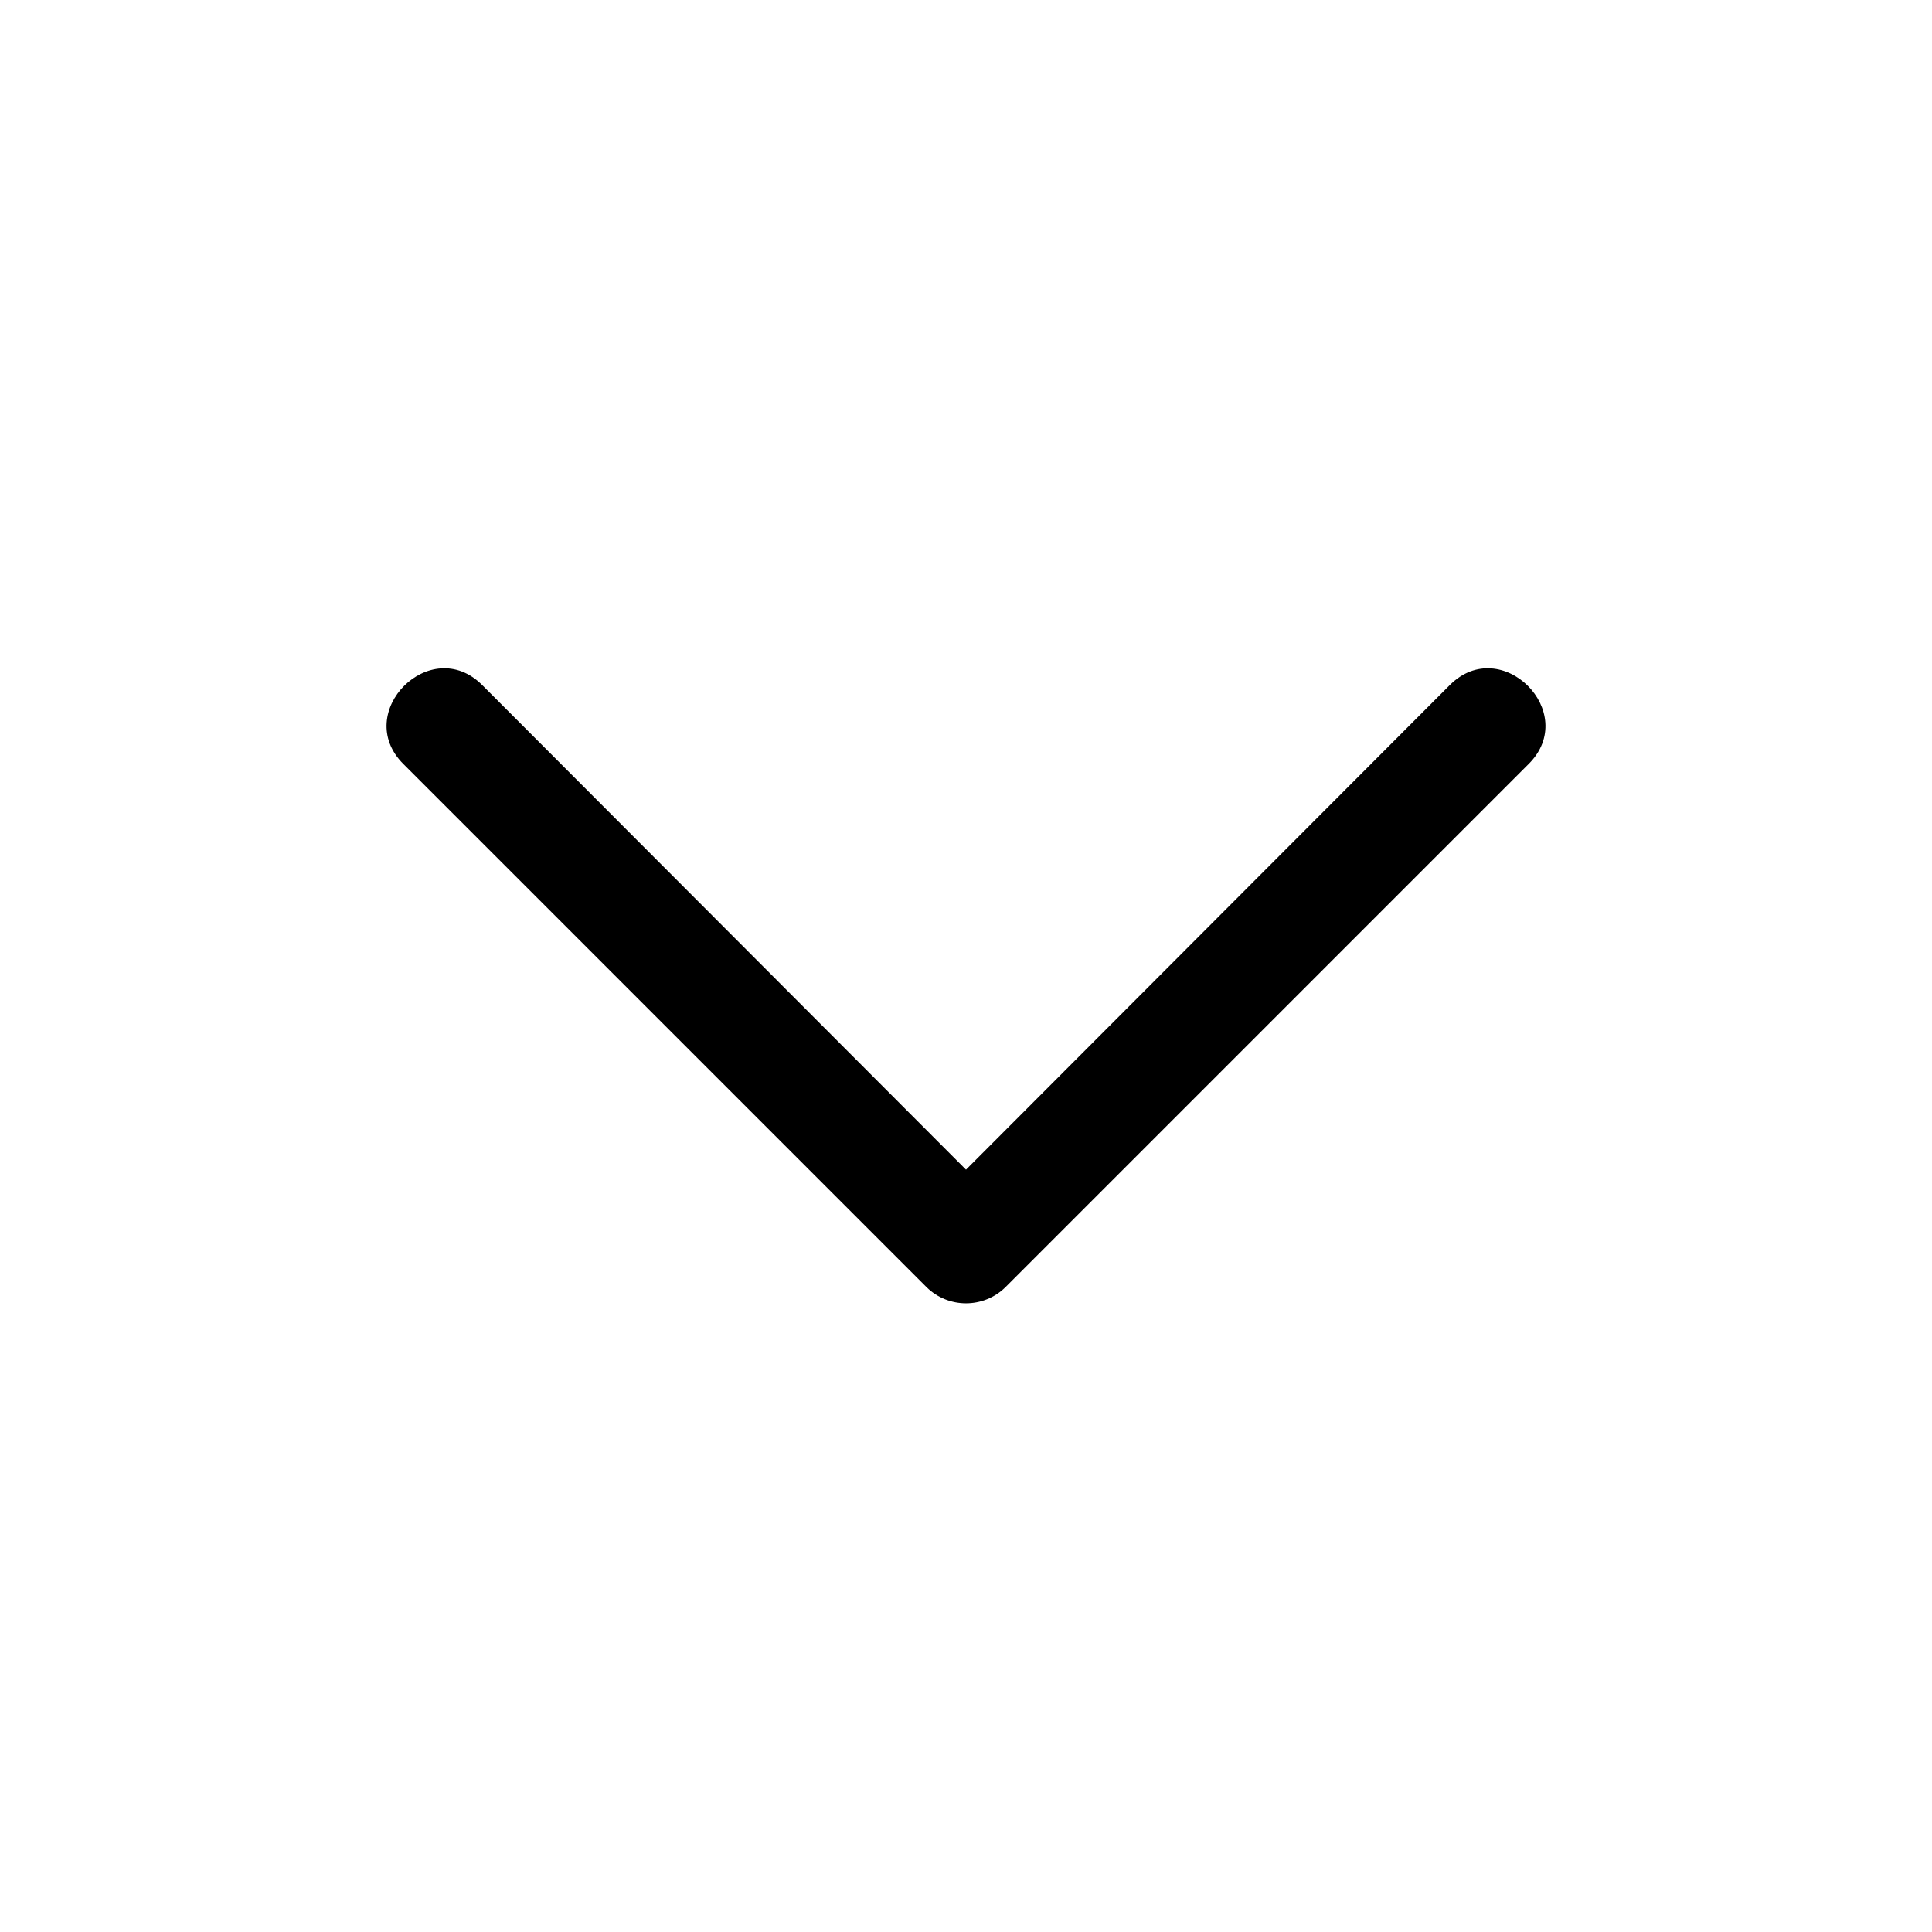
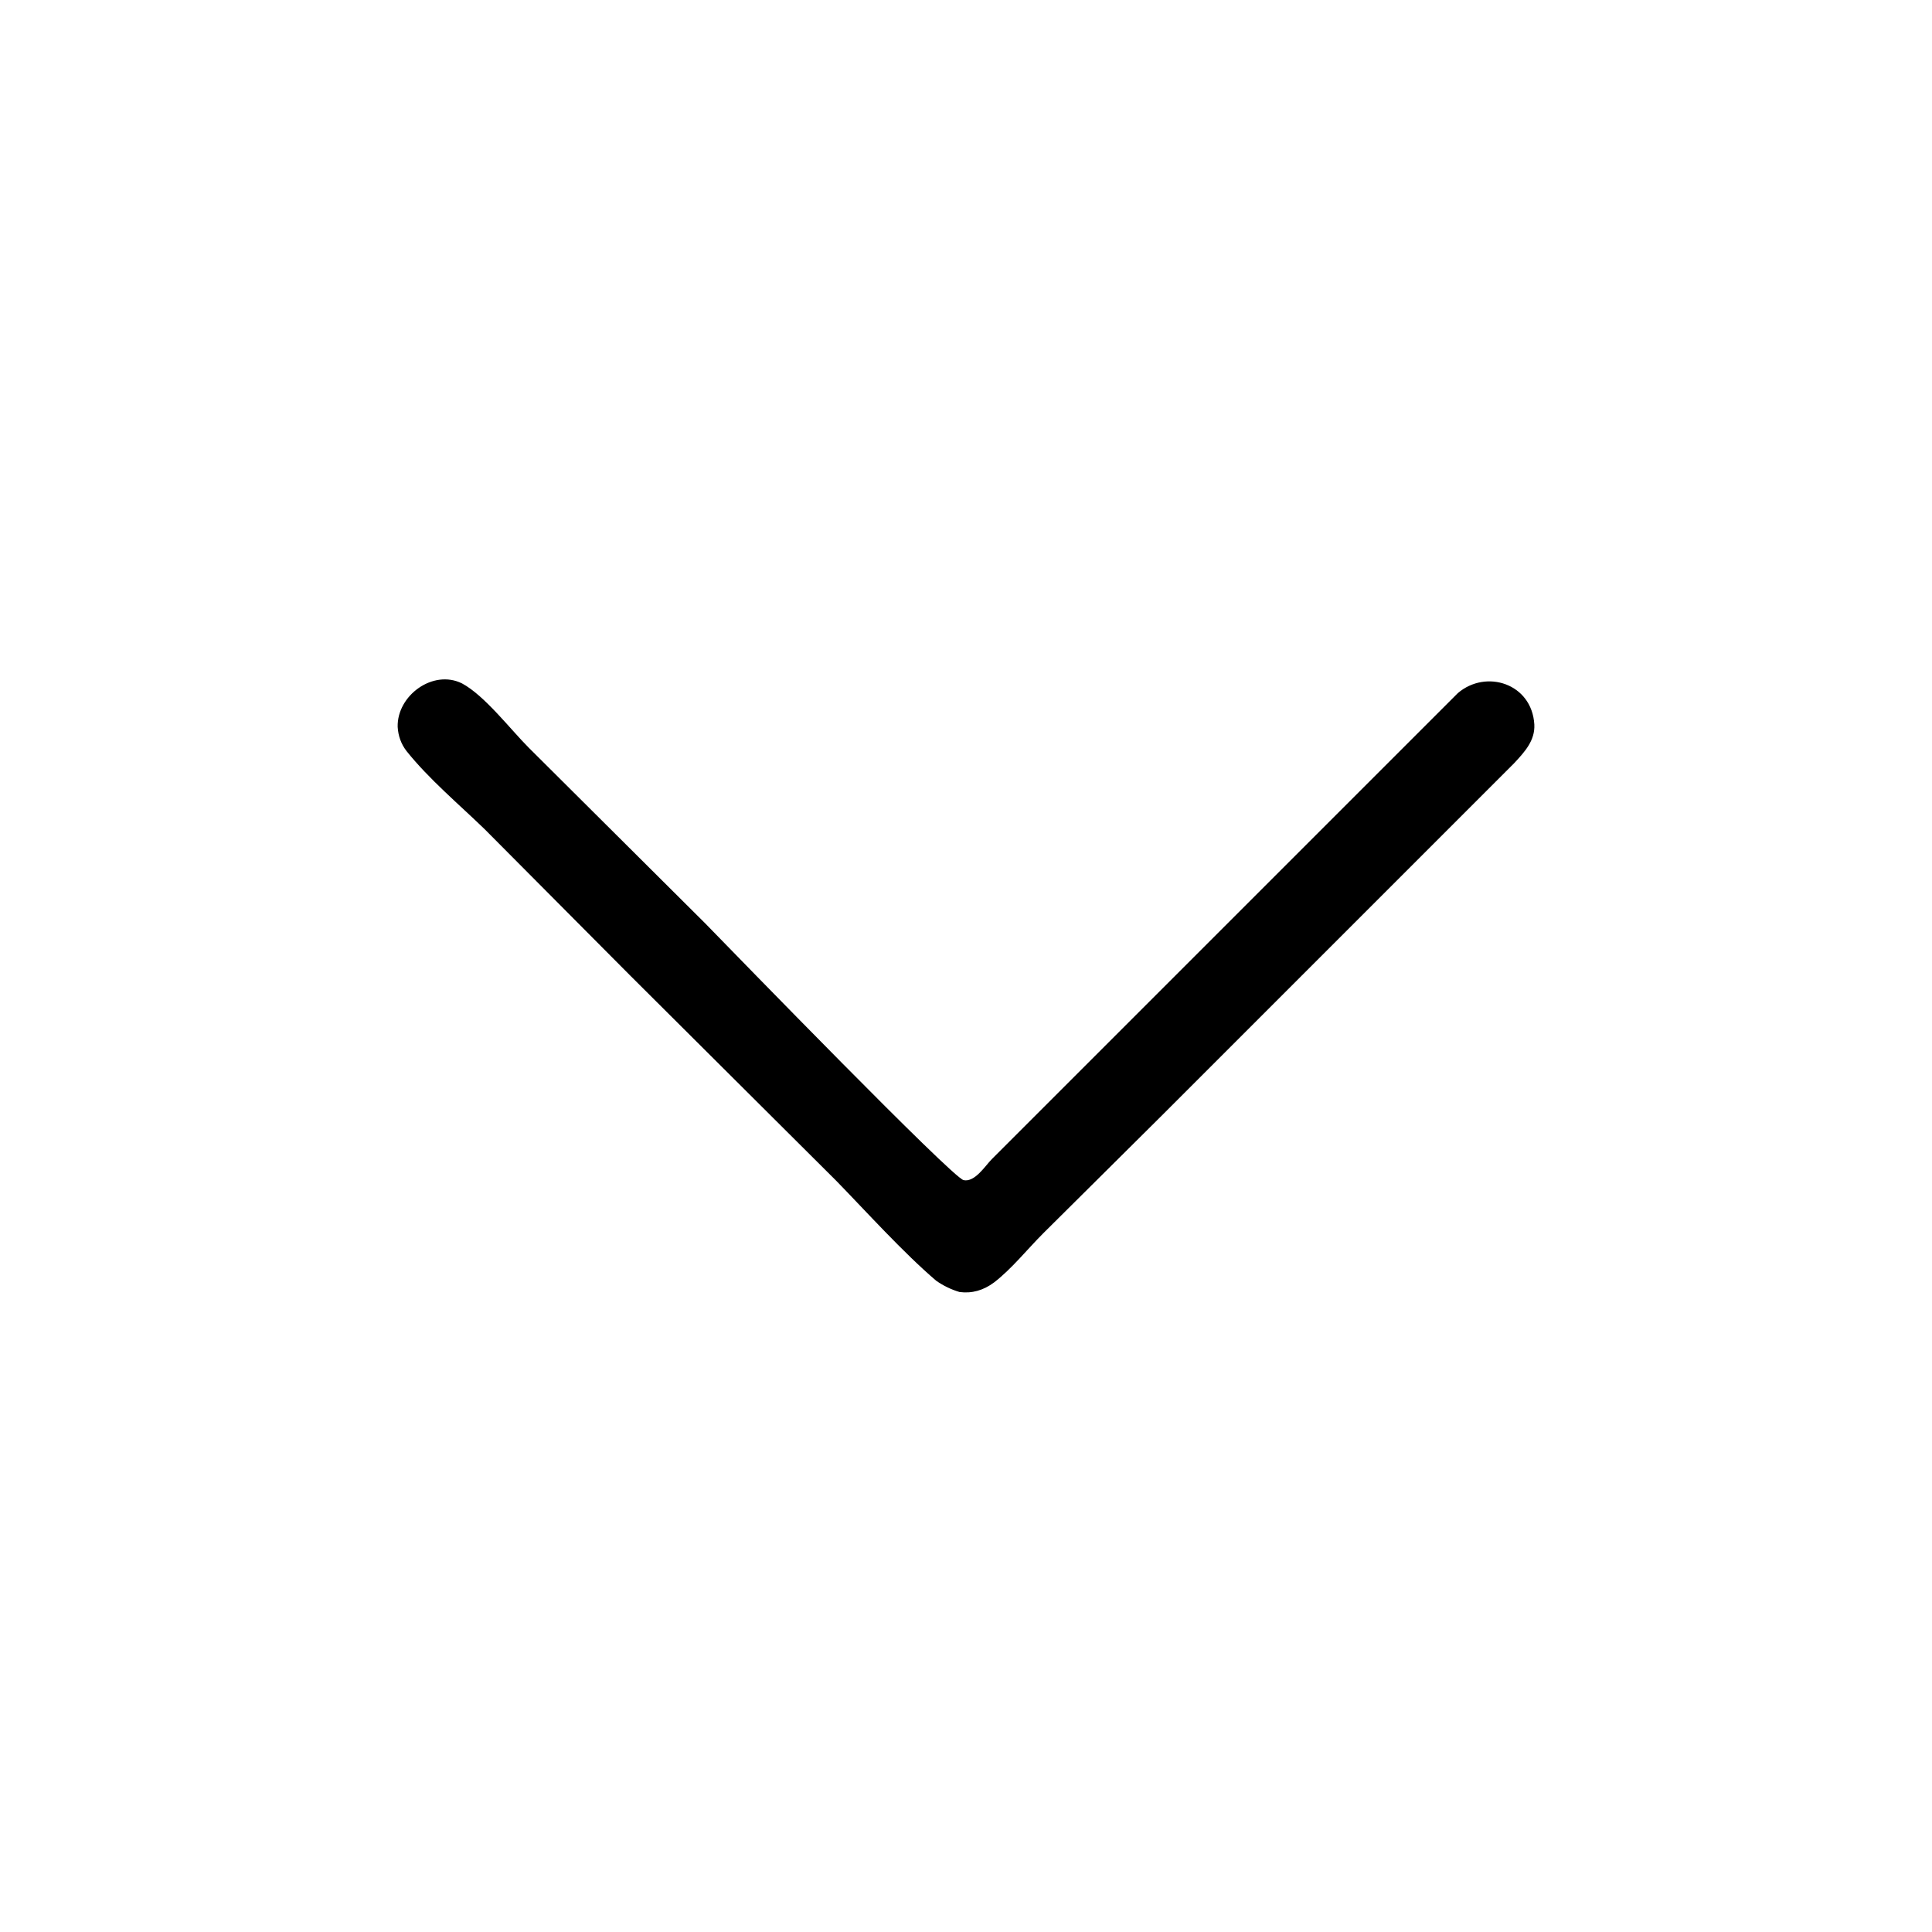
<svg xmlns="http://www.w3.org/2000/svg" fill="currentColor" viewBox="0 0 24 24">
-   <path fill-rule="evenodd" d="M18.01 8.51c.64-.64 1.62.34.98.98l-6.5 6.5a.7.7 0 0 1-.98 0l-6.5-6.5c-.64-.64.34-1.62.98-.98L12 14.53Z" />
+   <path fill-rule="evenodd" d="m18.11 8.61-5.79 5.79c-.08.08-.21.29-.35.26s-2.83-2.8-3.21-3.19L6.57 9.29c-.23-.23-.55-.65-.83-.8-.36-.18-.81.15-.8.54q.01.17.11.3c.28.35.65.66.97.97l1.81 1.82 2.56 2.55c.37.38.83.89 1.24 1.24a1 1 0 0 0 .29.14q.23.03.43-.12c.22-.17.41-.41.61-.61l1.45-1.44 4.4-4.4c.13-.14.26-.28.25-.48-.03-.51-.6-.69-.95-.39" />
</svg>
